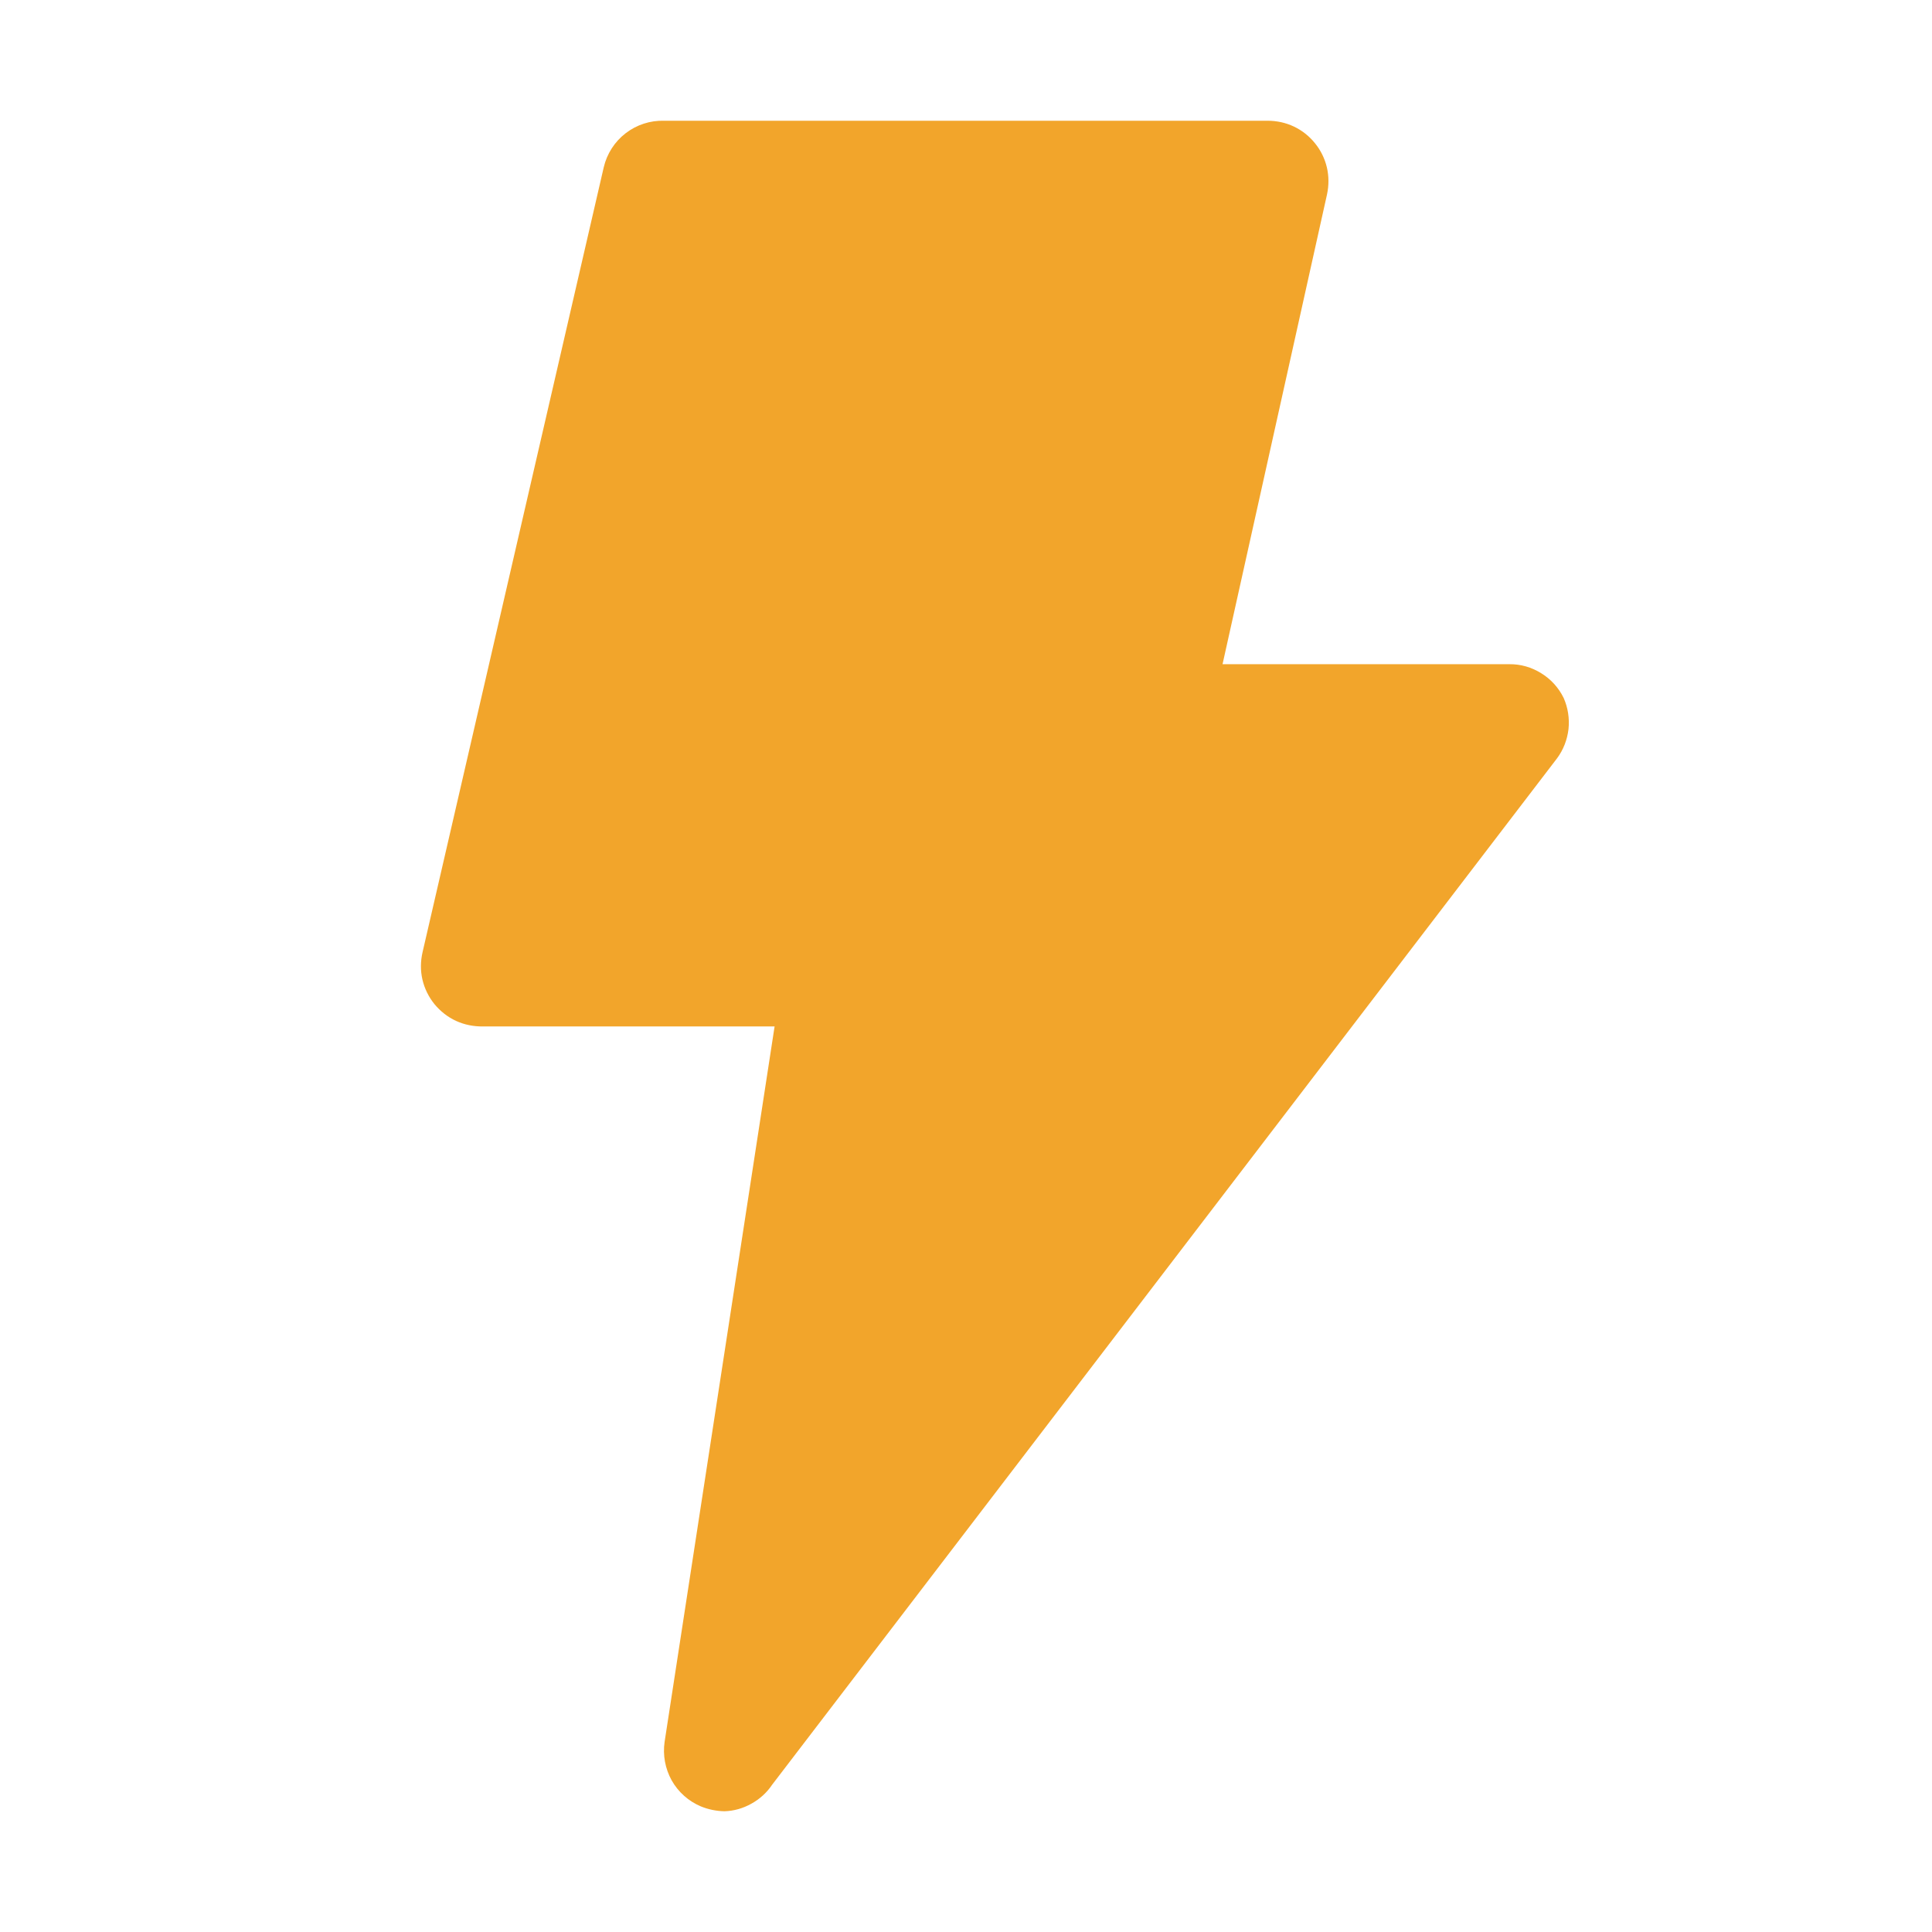
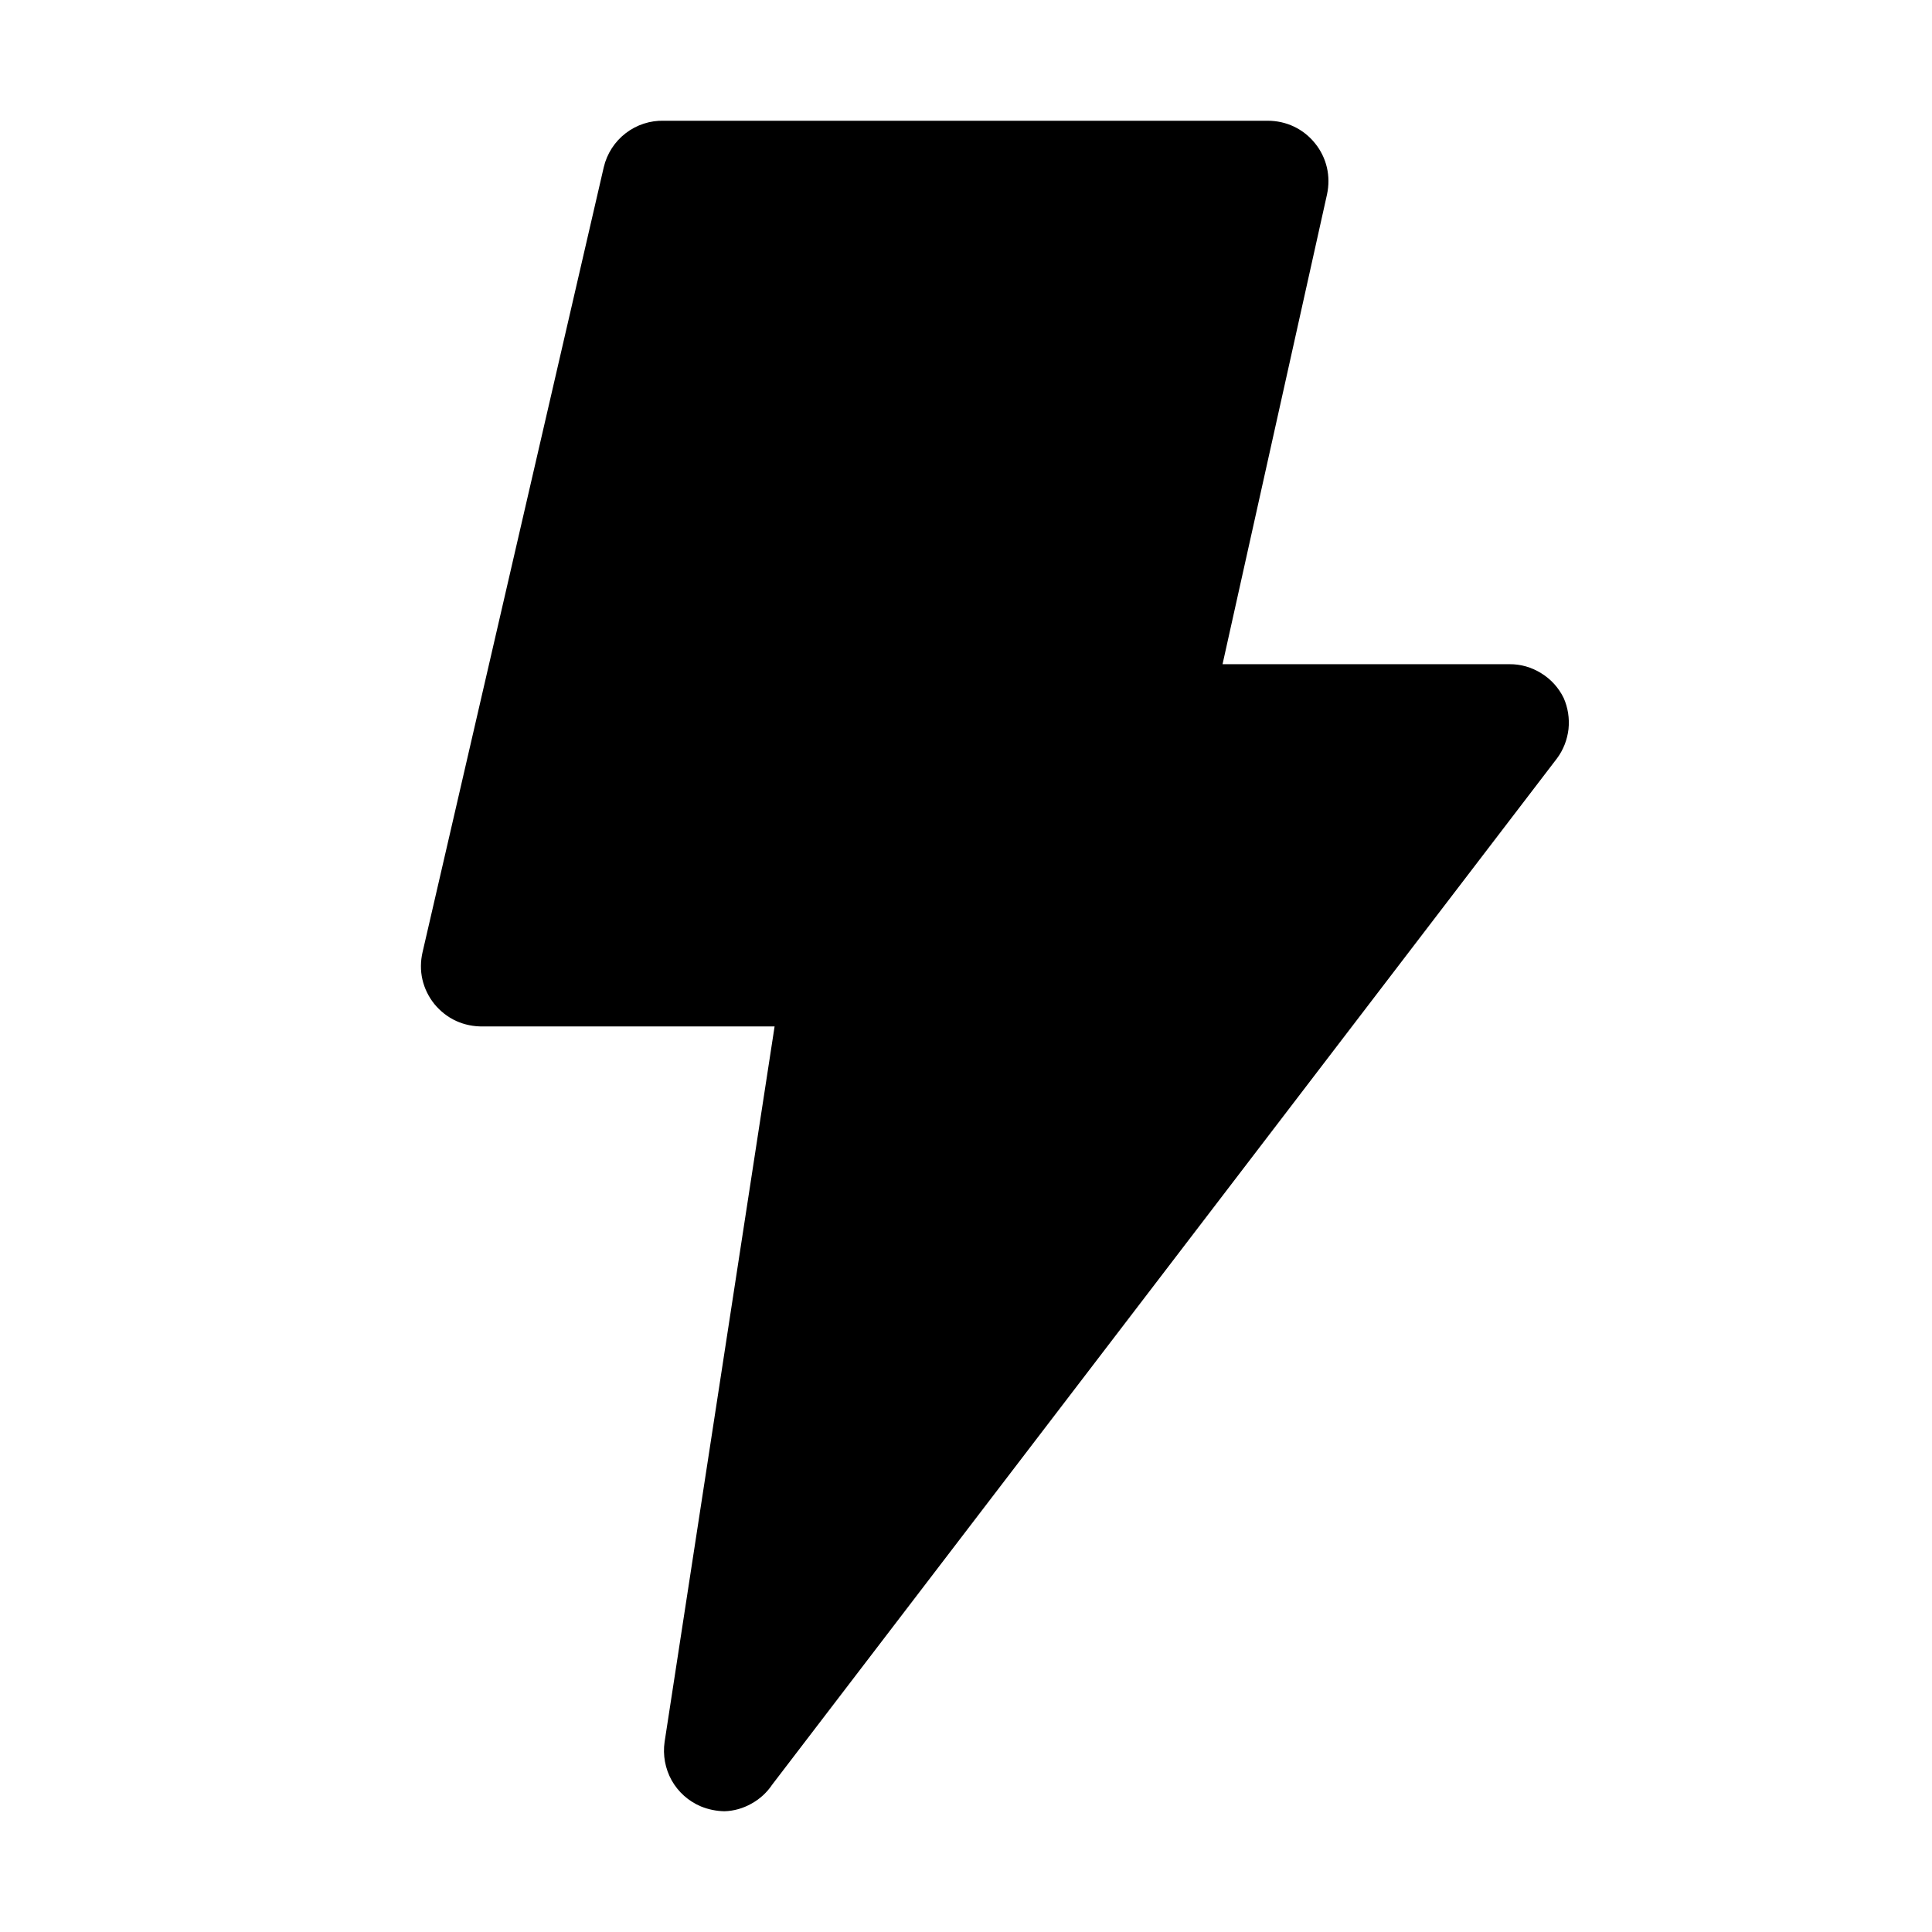
- <svg xmlns="http://www.w3.org/2000/svg" width="14" height="14" viewBox="0 0 14 14" fill="none">
-   <path d="M5.079 13.09C4.989 13.052 4.915 12.986 4.867 12.901C4.82 12.816 4.802 12.718 4.816 12.622L5.613 7.438H3.5C3.433 7.439 3.366 7.426 3.305 7.398C3.244 7.37 3.191 7.328 3.148 7.276C3.106 7.224 3.076 7.163 3.061 7.098C3.046 7.033 3.047 6.965 3.062 6.9L4.375 1.212C4.398 1.114 4.454 1.027 4.533 0.966C4.613 0.904 4.712 0.872 4.812 0.875H9.187C9.252 0.875 9.317 0.889 9.376 0.917C9.435 0.945 9.487 0.986 9.528 1.037C9.57 1.088 9.6 1.149 9.615 1.213C9.63 1.277 9.63 1.344 9.616 1.409L8.859 4.813H10.937C11.019 4.812 11.099 4.835 11.169 4.879C11.239 4.922 11.295 4.984 11.331 5.058C11.362 5.128 11.374 5.206 11.366 5.283C11.357 5.36 11.329 5.433 11.283 5.495L5.595 12.933C5.557 12.99 5.505 13.037 5.445 13.07C5.385 13.104 5.318 13.123 5.25 13.125C5.191 13.124 5.133 13.112 5.079 13.09Z" fill="#F2A52B" />
+ <svg xmlns="http://www.w3.org/2000/svg" width="14" height="14" viewBox="0 0 14 14" fill="currentColor">
+   <path d="M5.079 13.09C4.989 13.052 4.915 12.986 4.867 12.901C4.82 12.816 4.802 12.718 4.816 12.622L5.613 7.438H3.5C3.433 7.439 3.366 7.426 3.305 7.398C3.244 7.37 3.191 7.328 3.148 7.276C3.106 7.224 3.076 7.163 3.061 7.098C3.046 7.033 3.047 6.965 3.062 6.9L4.375 1.212C4.398 1.114 4.454 1.027 4.533 0.966C4.613 0.904 4.712 0.872 4.812 0.875H9.187C9.252 0.875 9.317 0.889 9.376 0.917C9.435 0.945 9.487 0.986 9.528 1.037C9.57 1.088 9.6 1.149 9.615 1.213C9.63 1.277 9.63 1.344 9.616 1.409L8.859 4.813H10.937C11.019 4.812 11.099 4.835 11.169 4.879C11.239 4.922 11.295 4.984 11.331 5.058C11.362 5.128 11.374 5.206 11.366 5.283C11.357 5.36 11.329 5.433 11.283 5.495L5.595 12.933C5.557 12.99 5.505 13.037 5.445 13.07C5.385 13.104 5.318 13.123 5.25 13.125C5.191 13.124 5.133 13.112 5.079 13.09Z" />
</svg>
